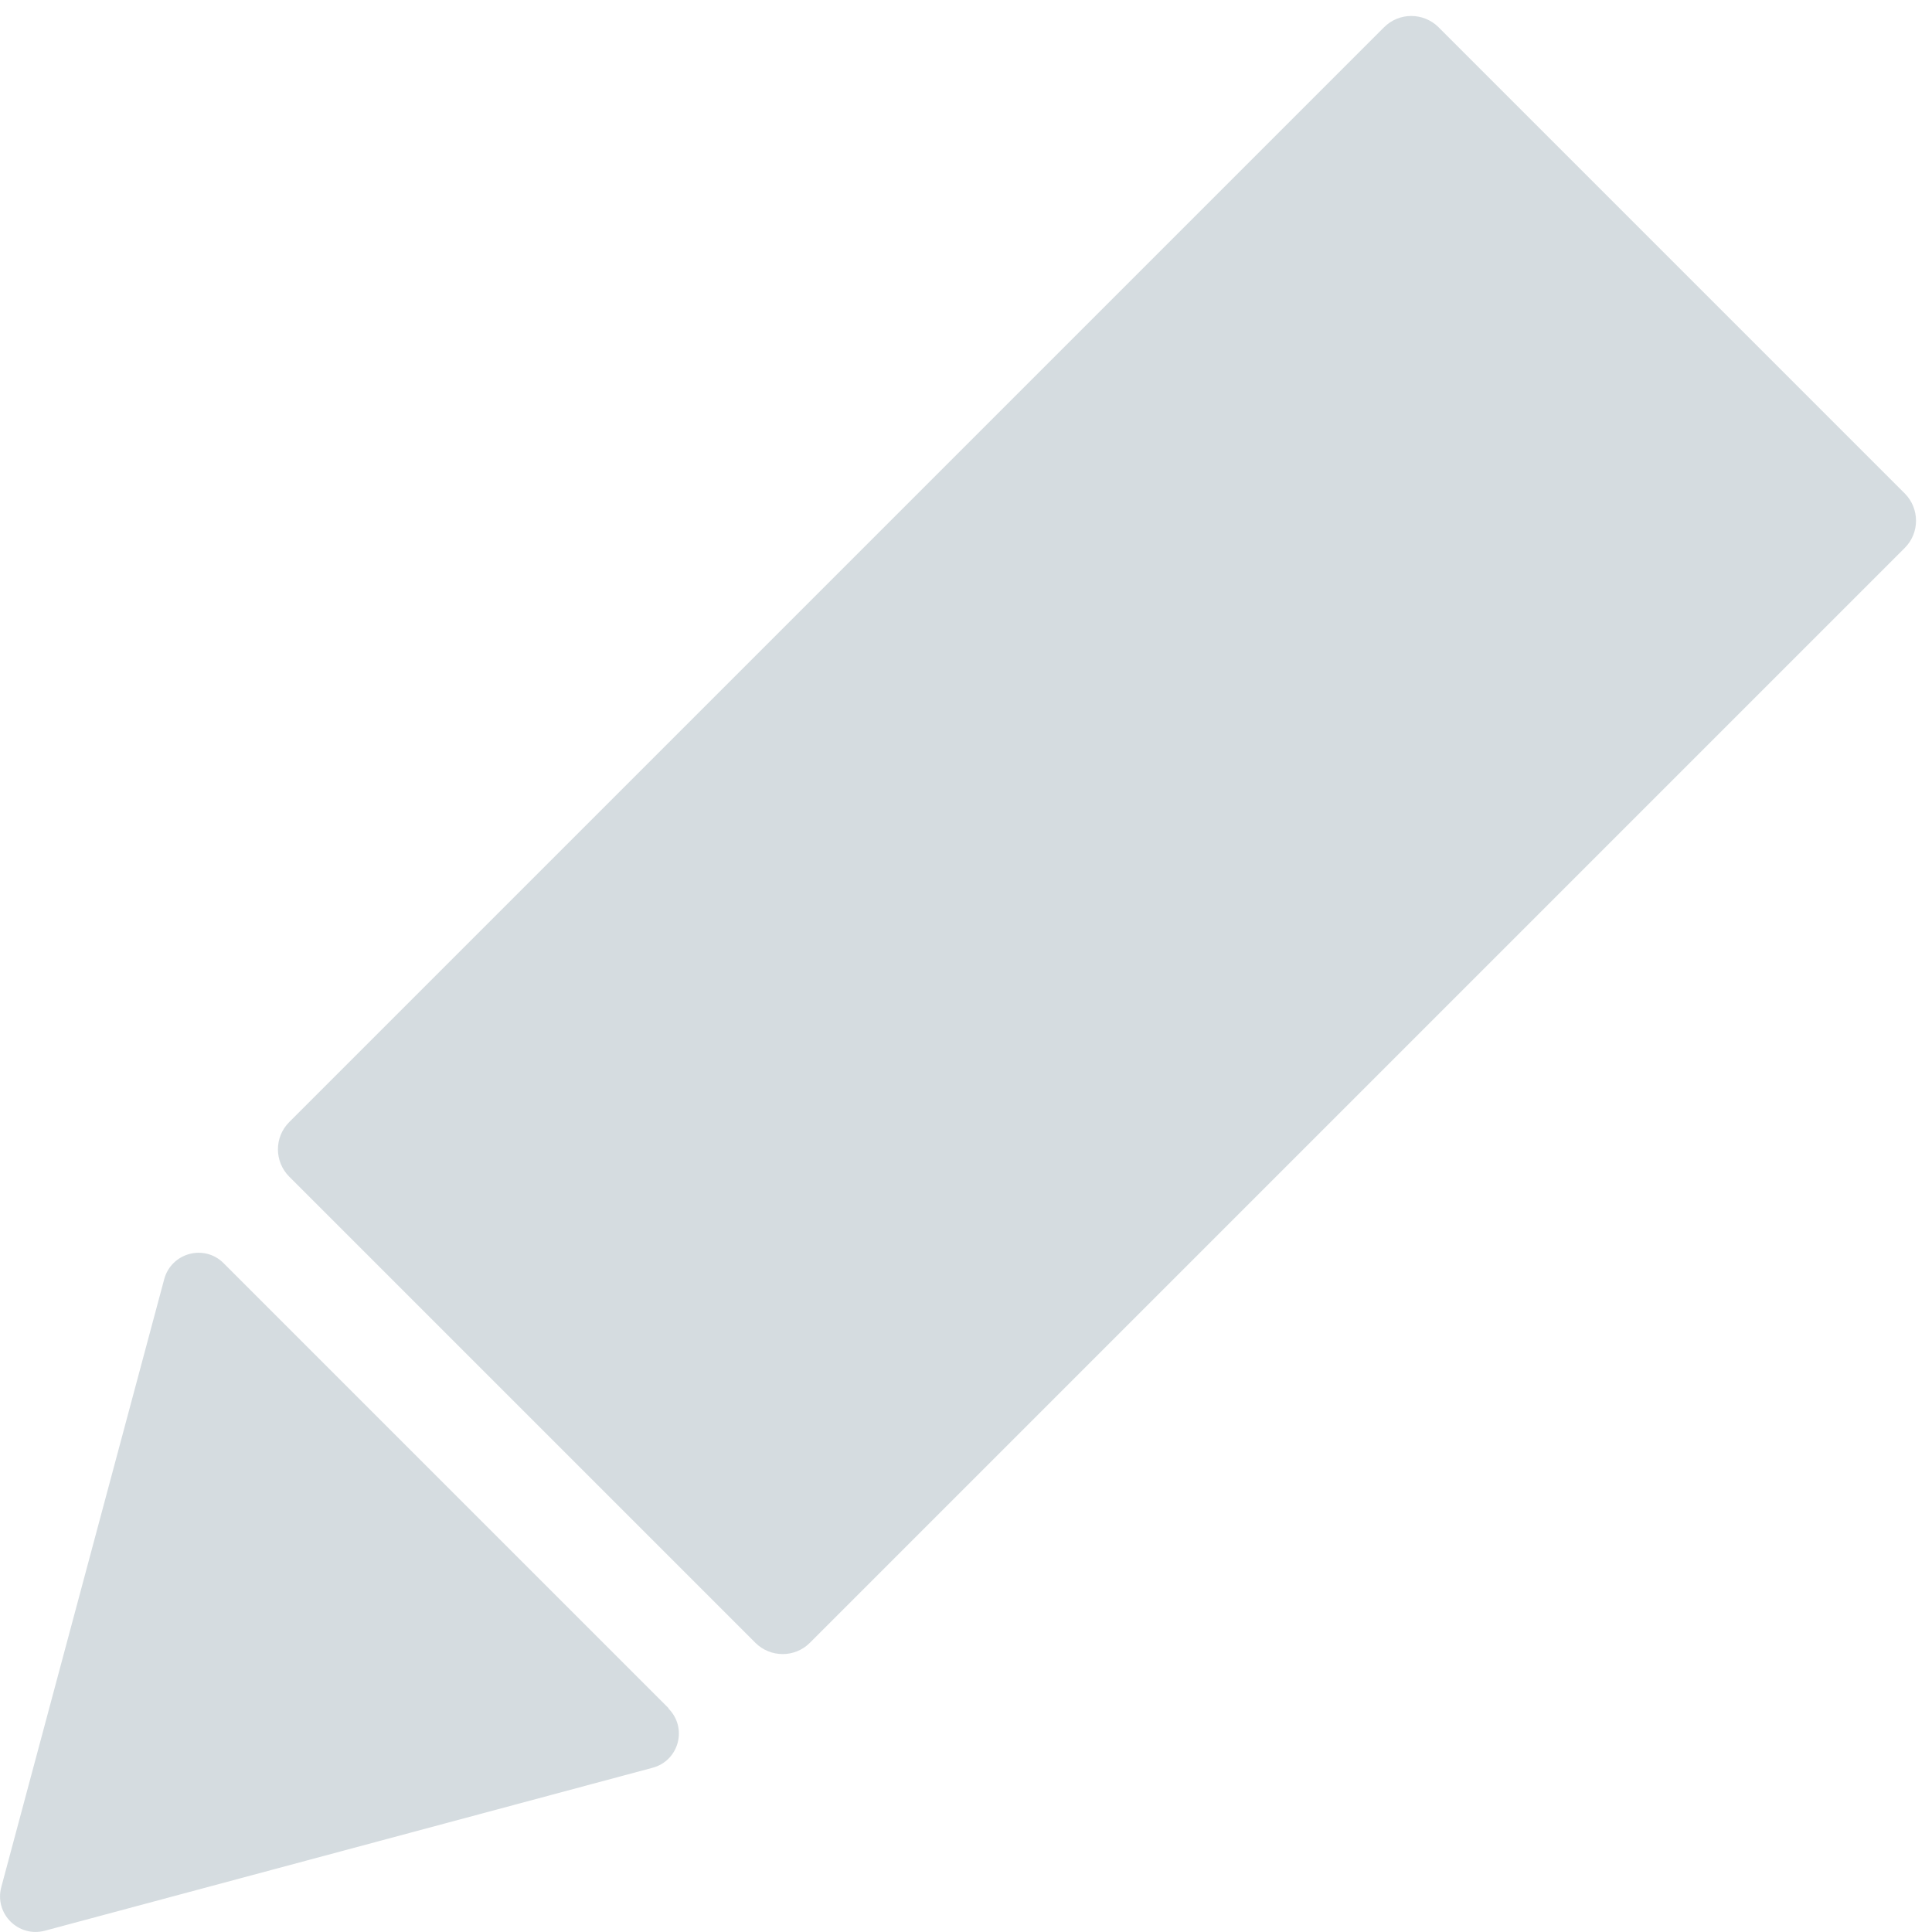
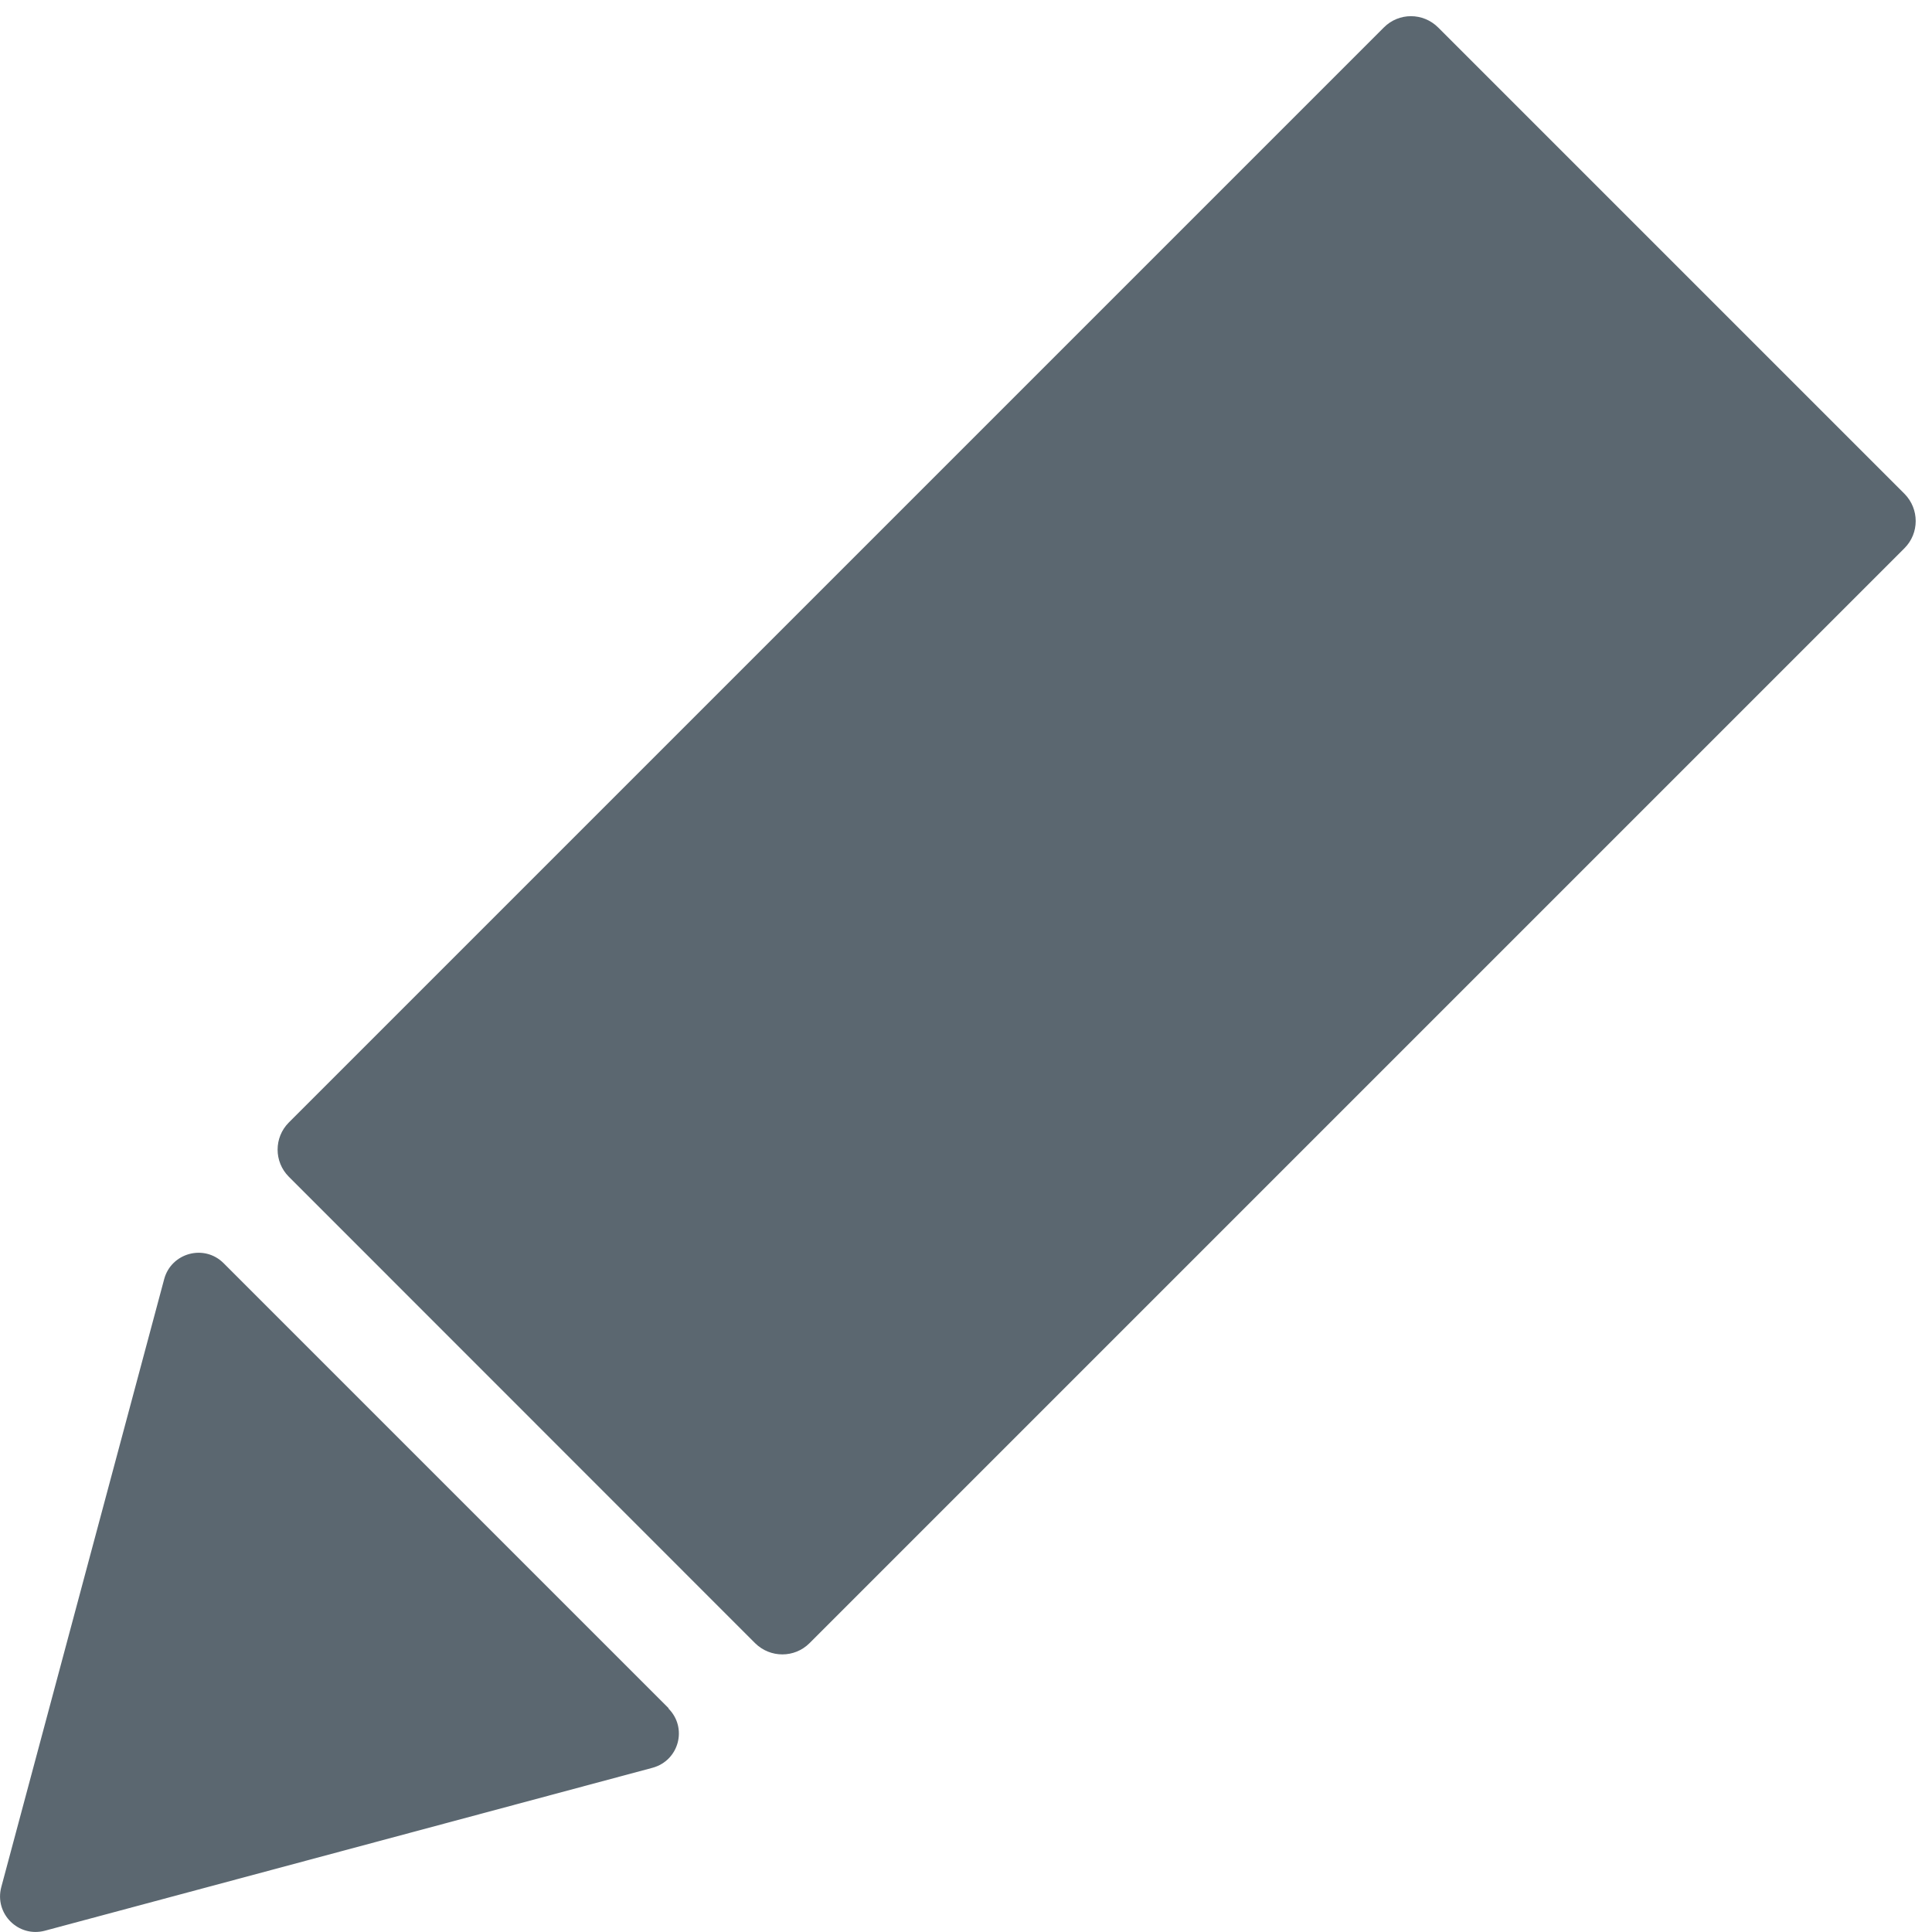
<svg xmlns="http://www.w3.org/2000/svg" width="12" height="12" viewBox="0 0 12 12" fill="none">
-   <path d="M8.597 0.169L1.796 6.97C1.703 7.063 1.703 7.214 1.796 7.308L4.692 10.204C4.786 10.297 4.937 10.297 5.03 10.204L11.831 3.403C11.924 3.31 11.924 3.159 11.831 3.065L8.935 0.169C8.841 0.076 8.69 0.076 8.597 0.169Z" fill="#D5DCE0" />
-   <path d="M4.154 10.611L1.389 7.846C1.268 7.725 1.064 7.782 1.02 7.945L0.008 11.721C-0.036 11.886 0.114 12.036 0.279 11.992L4.053 10.98C4.218 10.936 4.272 10.731 4.151 10.611H4.154Z" fill="#D5DCE0" />
+   <path d="M8.595 0.171L1.794 6.972C1.701 7.065 1.701 7.216 1.794 7.309L4.69 10.206C4.784 10.299 4.935 10.299 5.028 10.206L11.829 3.405C11.922 3.312 11.922 3.161 11.829 3.067L8.933 0.171C8.839 0.077 8.688 0.077 8.595 0.171Z" fill="#5B6770" />
+   <path d="M4.154 10.611L1.389 7.846C1.268 7.725 1.064 7.782 1.02 7.944L0.008 11.721C-0.036 11.886 0.114 12.036 0.279 11.992L4.053 10.98C4.218 10.935 4.272 10.731 4.151 10.611H4.154Z" fill="#5B6770" />
</svg>
